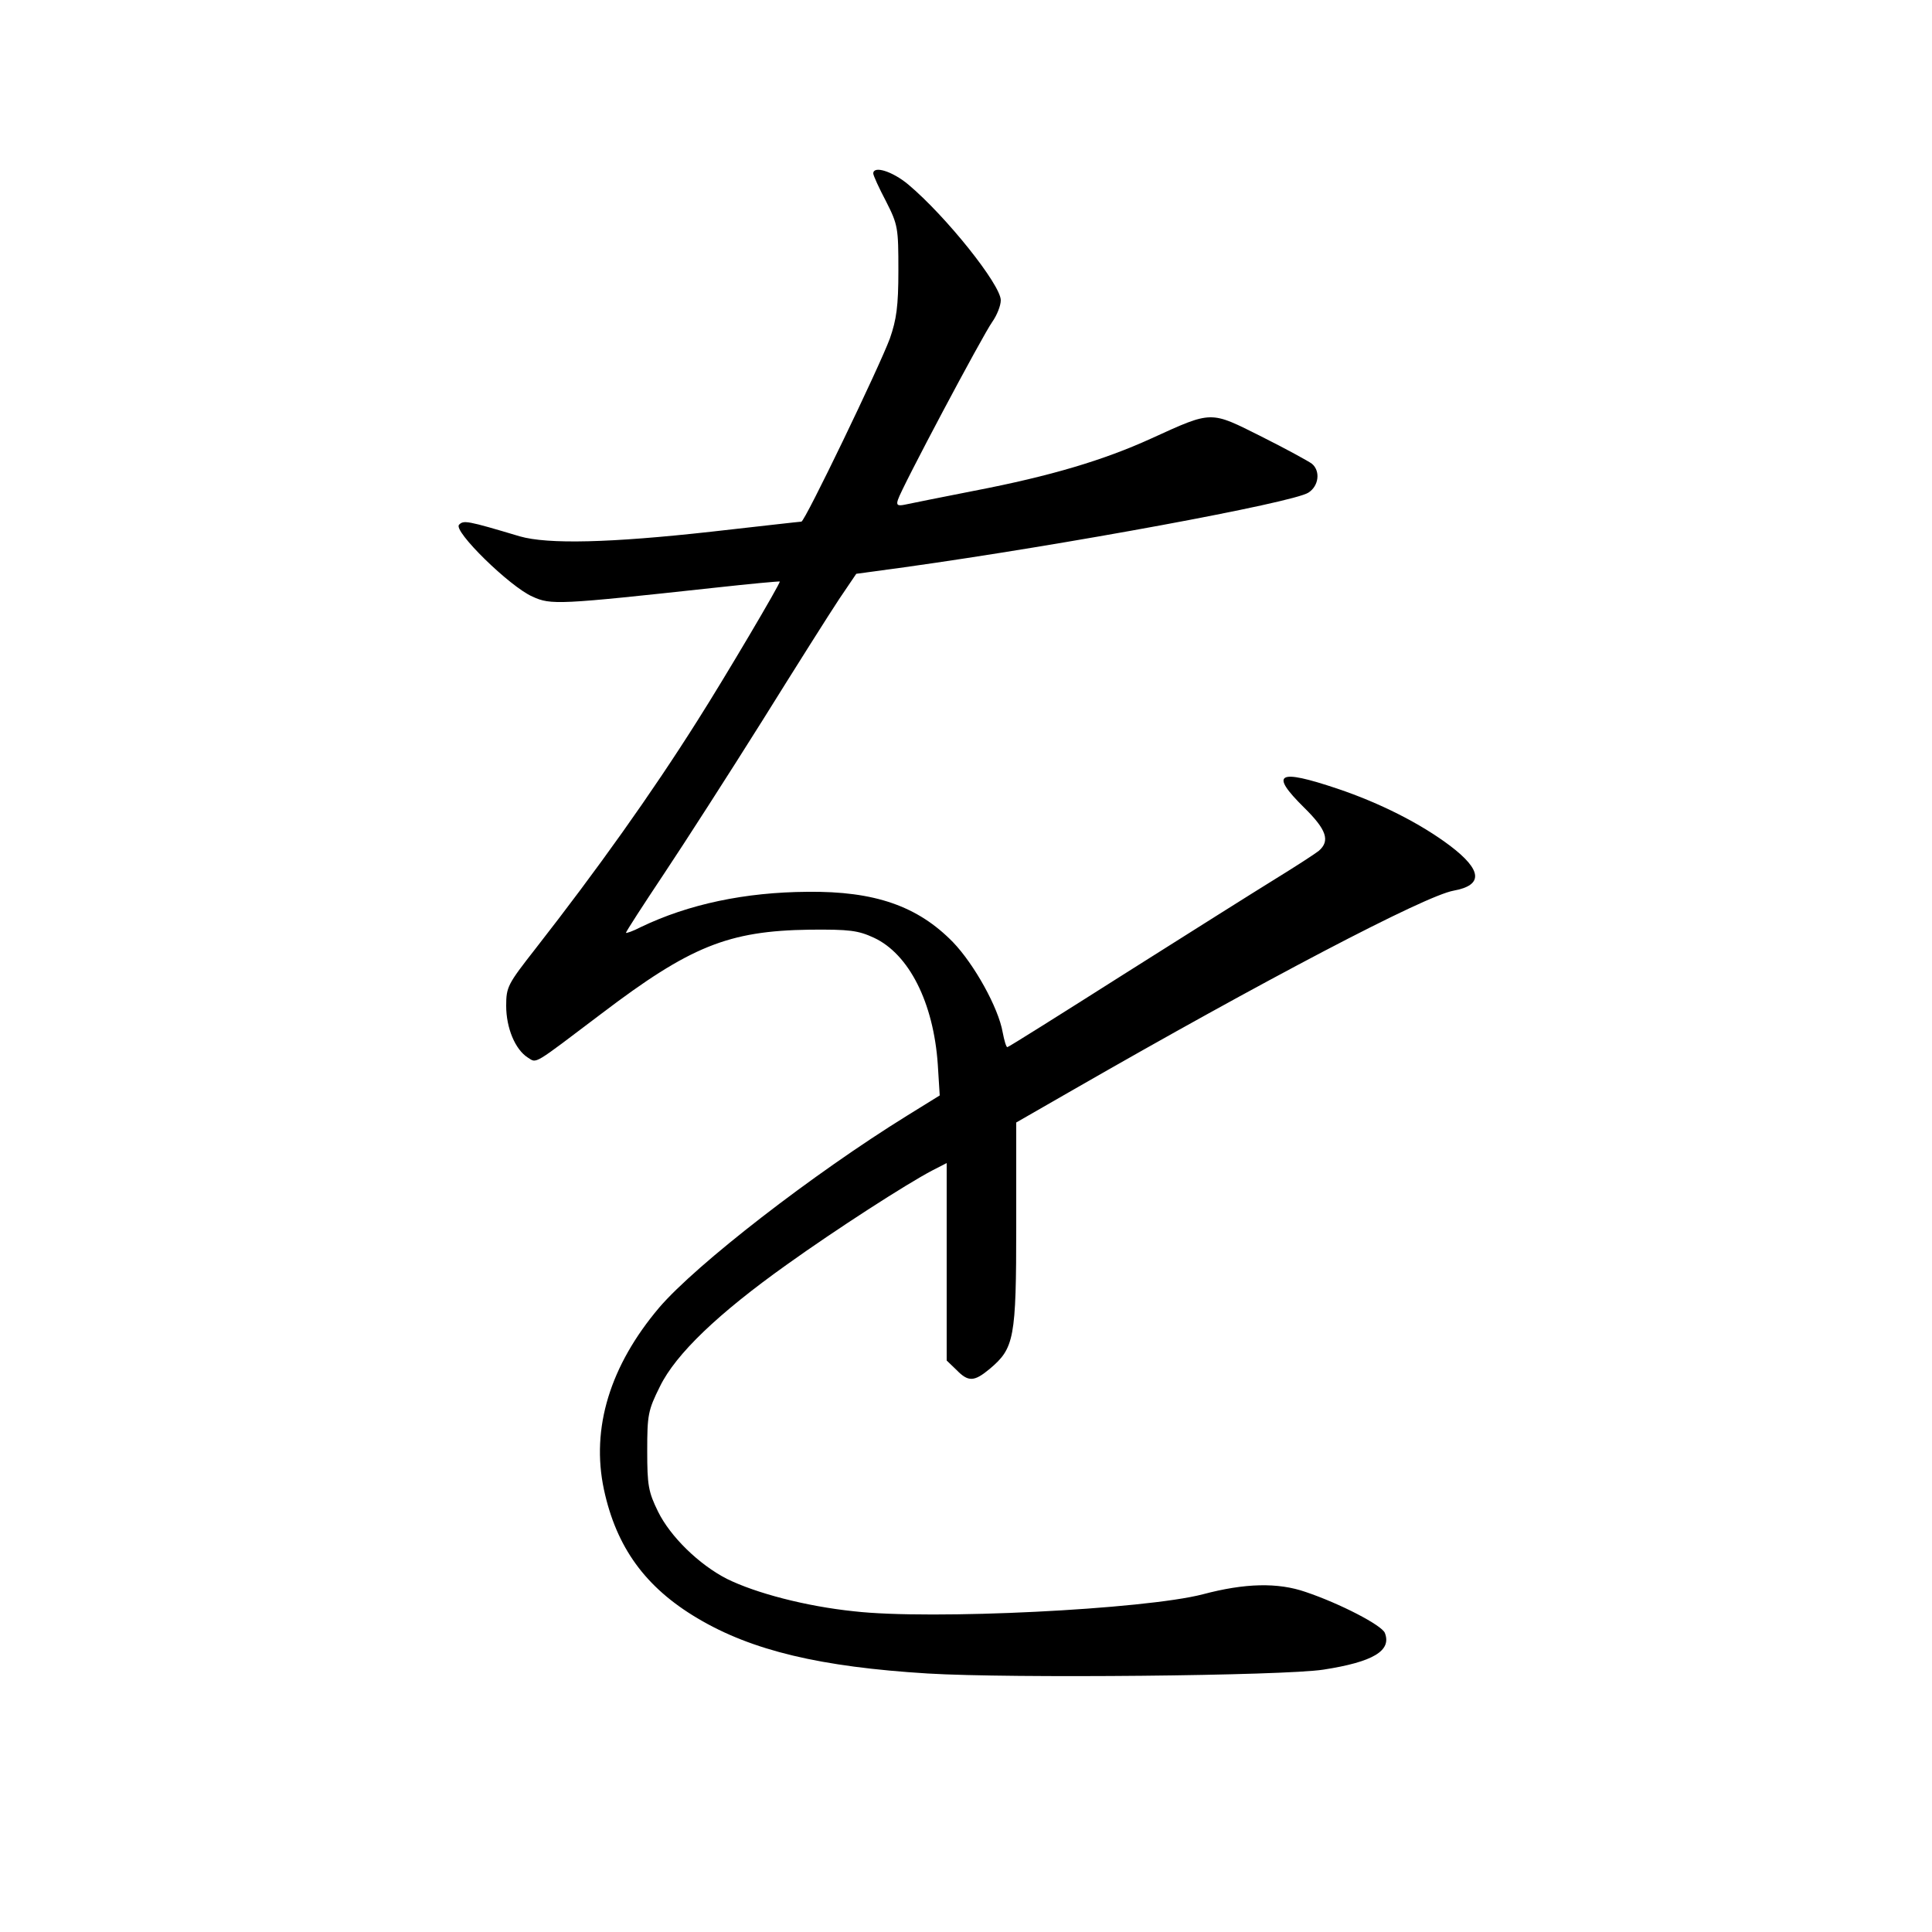
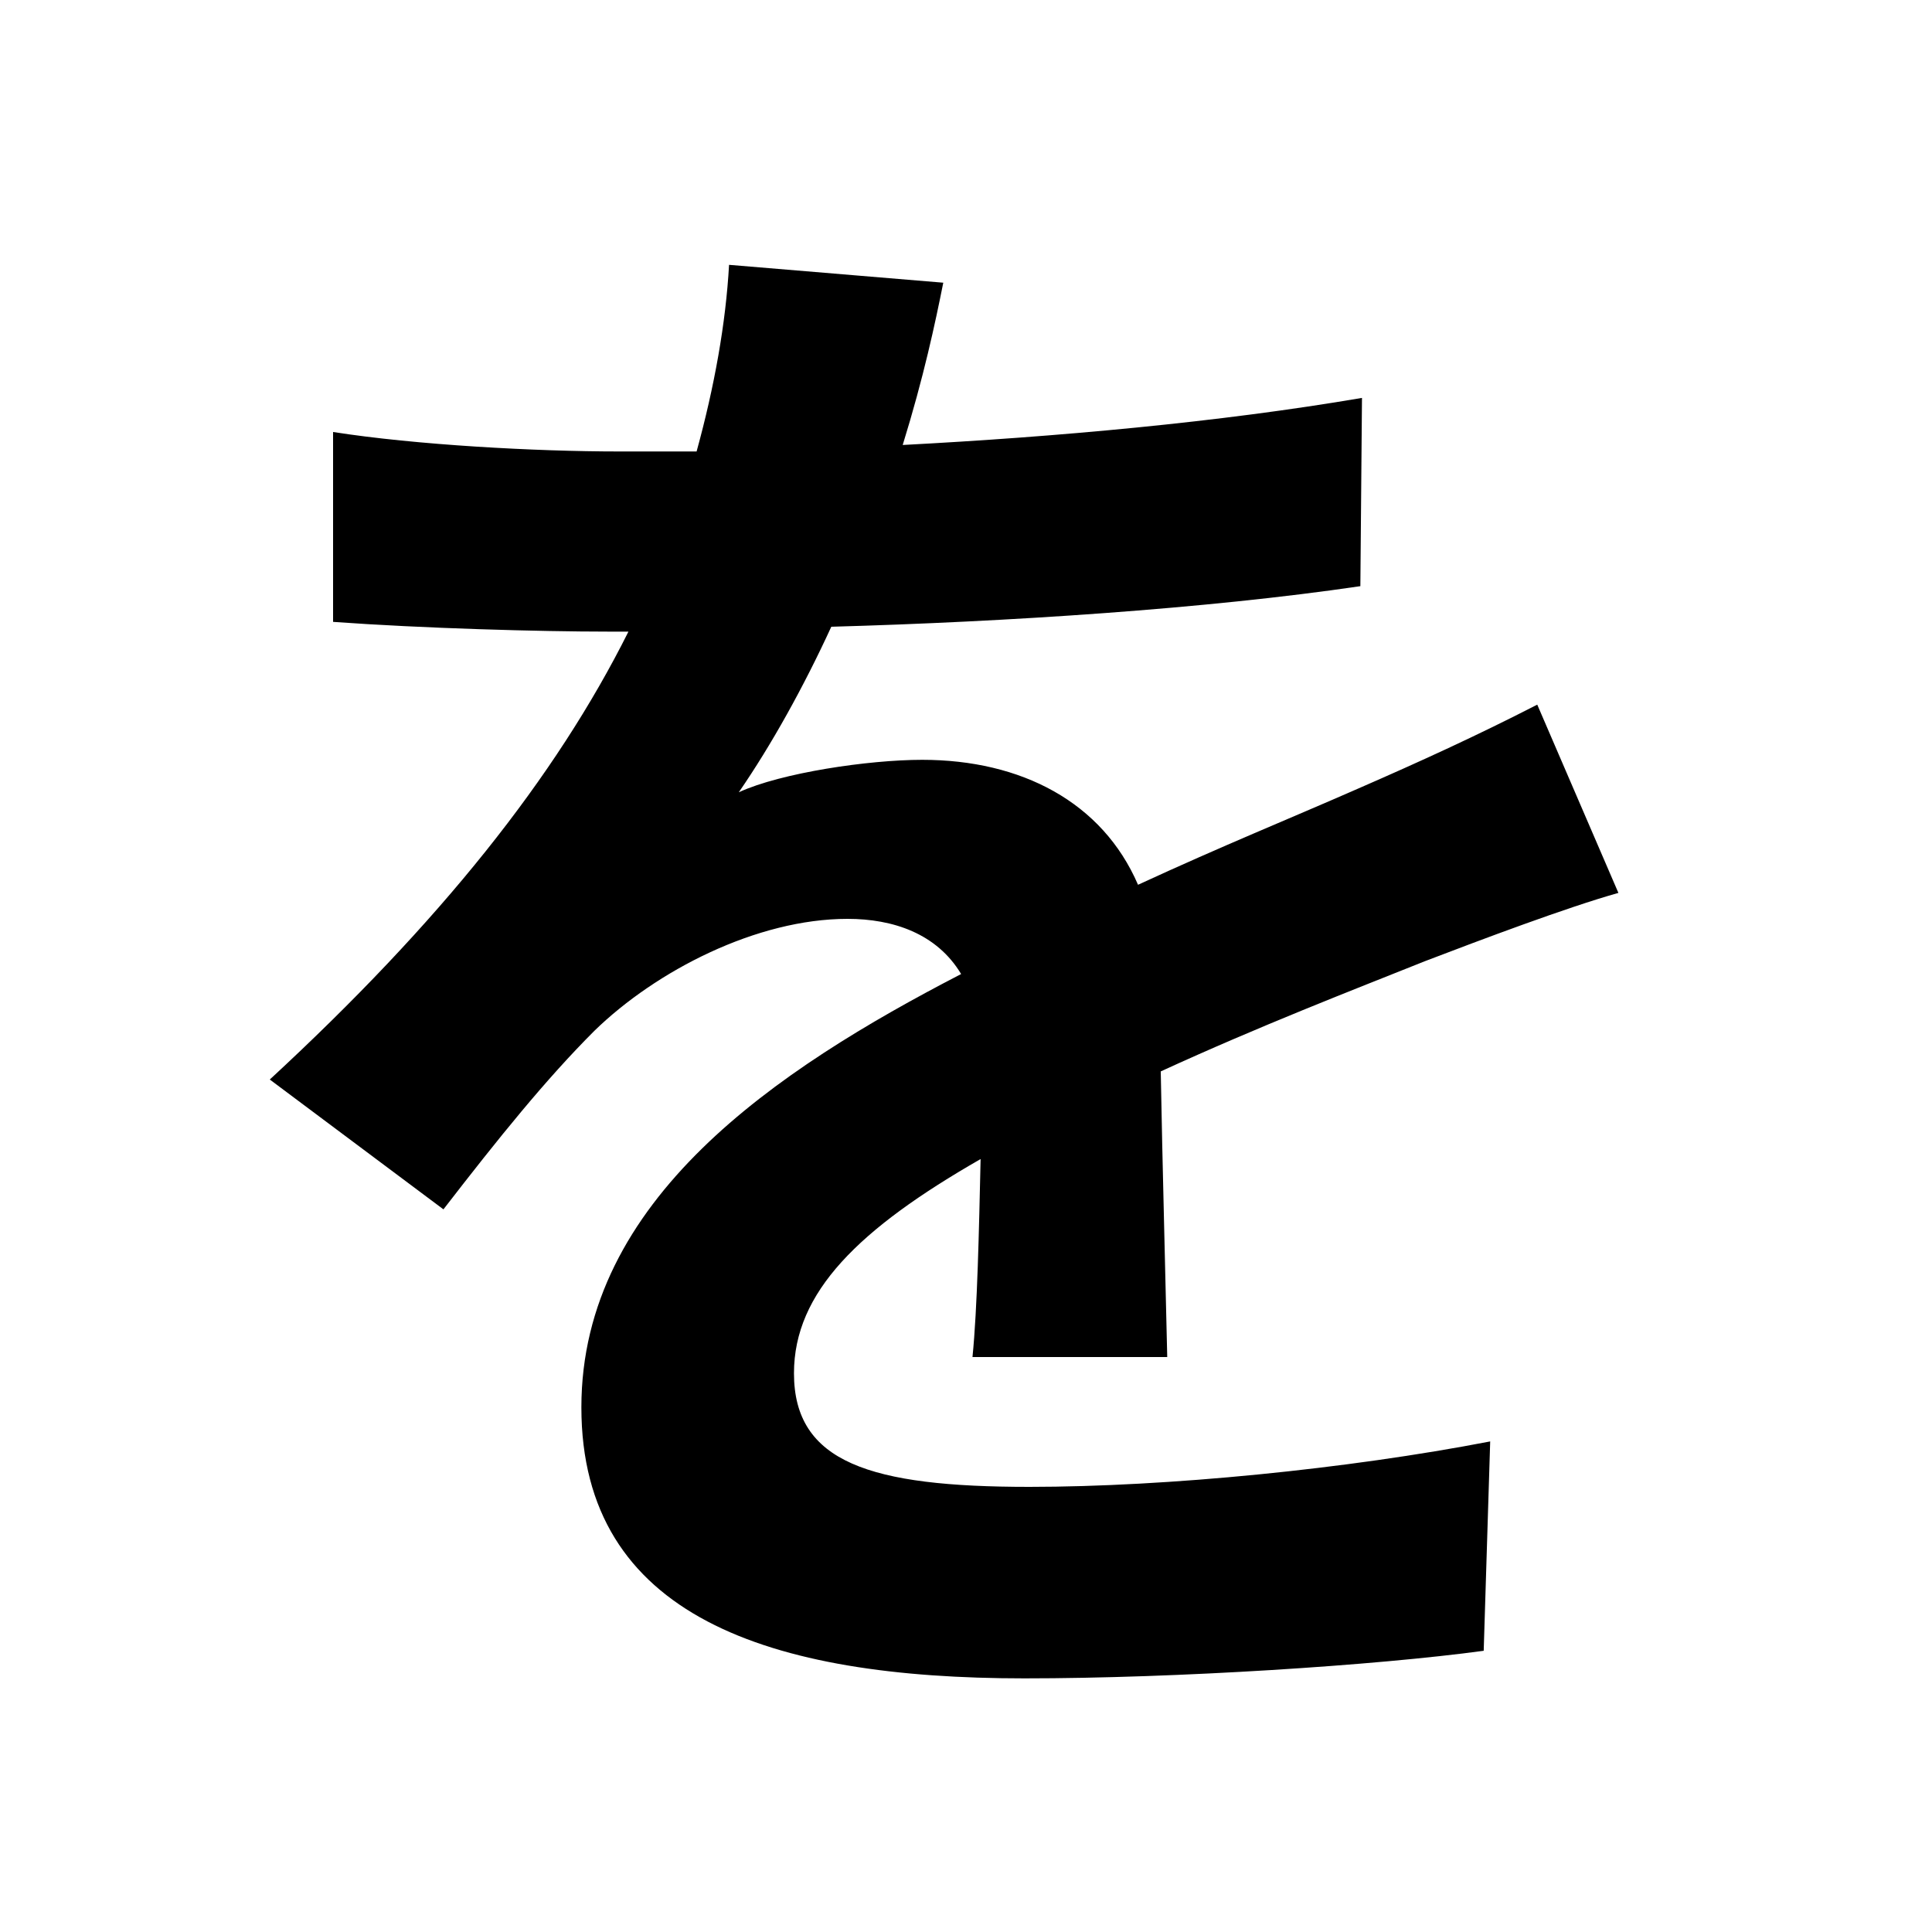
- <svg xmlns="http://www.w3.org/2000/svg" version="1.0" width="500pt" height="500pt" viewBox="0 0 500 500" preserveAspectRatio="xMidYMid meet">
-   <g transform="translate(0,500) scale(0.1,-0.1)" fill="#000000" stroke="none">
-     <g>
-       <path d="M2260 4551 c0 -5 15 -38 33 -72 31 -61 32 -69 32 -179 0 -93 -5 -127 -22 -176 -27 -73 -220 -474 -229 -474 -4 0 -108 -12 -233 -26 -261 -29 -423 -33 -496 -12 -137 41 -145 42 -157 30 -16 -16 131 -160 190 -186 48 -22 67 -21 472 23 91 10 166 17 168 16 3 -3 -143 -250 -213 -360 -120 -190 -259 -385 -419 -590 -72 -92 -76 -99 -76 -148 0 -57 23 -113 56 -134 24 -15 11 -22 191 114 229 174 328 214 538 217 104 1 126 -2 167 -21 90 -42 154 -167 165 -328 l5 -80 -84 -52 c-244 -151 -546 -385 -642 -497 -127 -150 -177 -312 -143 -471 32 -149 107 -253 242 -333 141 -84 319 -126 596 -143 215 -13 921 -6 1024 10 129 20 177 49 159 95 -8 20 -116 76 -205 106 -72 25 -157 23 -266 -6 -150 -39 -703 -67 -903 -44 -125 13 -254 47 -329 84 -72 37 -146 109 -178 174 -25 51 -28 68 -28 157 0 93 2 105 33 167 41 84 151 189 328 315 127 91 310 209 377 244 l37 19 0 -255 0 -256 25 -24 c31 -32 46 -31 86 2 64 54 69 78 69 373 l0 265 148 85 c489 281 910 502 984 515 77 14 74 53 -9 116 -77 58 -182 111 -292 148 -155 52 -176 40 -86 -49 58 -57 68 -86 38 -112 -10 -8 -61 -41 -113 -73 -52 -32 -228 -143 -391 -246 -164 -104 -299 -189 -302 -189 -3 0 -8 17 -12 38 -11 64 -74 177 -129 234 -91 93 -202 132 -376 130 -162 -1 -308 -32 -431 -91 -21 -11 -39 -17 -39 -15 0 3 44 71 98 152 54 81 169 260 255 397 86 138 175 279 199 315 l44 65 125 17 c415 58 1005 167 1045 193 27 17 32 56 9 75 -8 6 -66 38 -130 70 -134 67 -126 68 -286 -5 -123 -56 -260 -97 -457 -135 -86 -17 -167 -33 -180 -36 -19 -4 -23 -1 -18 13 9 30 219 425 244 460 12 17 22 42 22 56 0 40 -142 218 -240 300 -41 34 -90 49 -90 28z" />
-     </g>
-   </g>
+ <svg xmlns="http://www.w3.org/2000/svg" width="100" height="100" viewBox="0 0 100 100" fill="none">
+   <path d="M48.824 14.632L37.736 13.708C37.568 16.732 36.98 20.008 36.056 23.368C34.712 23.368 33.284 23.368 32.024 23.368C27.74 23.368 21.524 23.032 17.24 22.36V32.188C21.86 32.524 27.992 32.692 31.436 32.692C31.772 32.692 32.108 32.692 32.528 32.692C28.748 40.252 22.784 47.728 13.964 55.876L22.952 62.596C25.808 58.9 28.244 55.876 30.764 53.356C33.956 50.248 39.164 47.56 43.868 47.56C46.22 47.56 48.488 48.316 49.748 50.416C40.172 55.372 30.092 62.092 30.092 72.844C30.092 83.68 39.836 86.872 53.024 86.872C60.92 86.872 71.252 86.2 76.796 85.444L77.132 74.608C69.74 76.036 60.416 76.96 53.276 76.96C45.044 76.96 41.096 75.7 41.096 71.08C41.096 66.88 44.456 63.604 50.756 59.992C50.672 63.688 50.588 67.72 50.336 70.24H60.416C60.332 66.376 60.164 60.16 60.08 55.456C65.204 53.104 69.992 51.256 73.772 49.744C76.628 48.652 81.08 46.972 83.768 46.216L79.568 36.472C76.46 38.068 73.52 39.412 70.244 40.84C66.8 42.352 63.272 43.78 58.904 45.796C57.056 41.512 52.856 39.328 47.732 39.328C44.96 39.328 40.424 40 38.24 41.008C39.92 38.572 41.6 35.548 43.028 32.44C52.1 32.188 62.432 31.516 70.412 30.34L70.496 20.596C63.104 21.856 54.704 22.612 46.724 23.032C47.816 19.504 48.404 16.732 48.824 14.632Z" fill="black" />
</svg>
